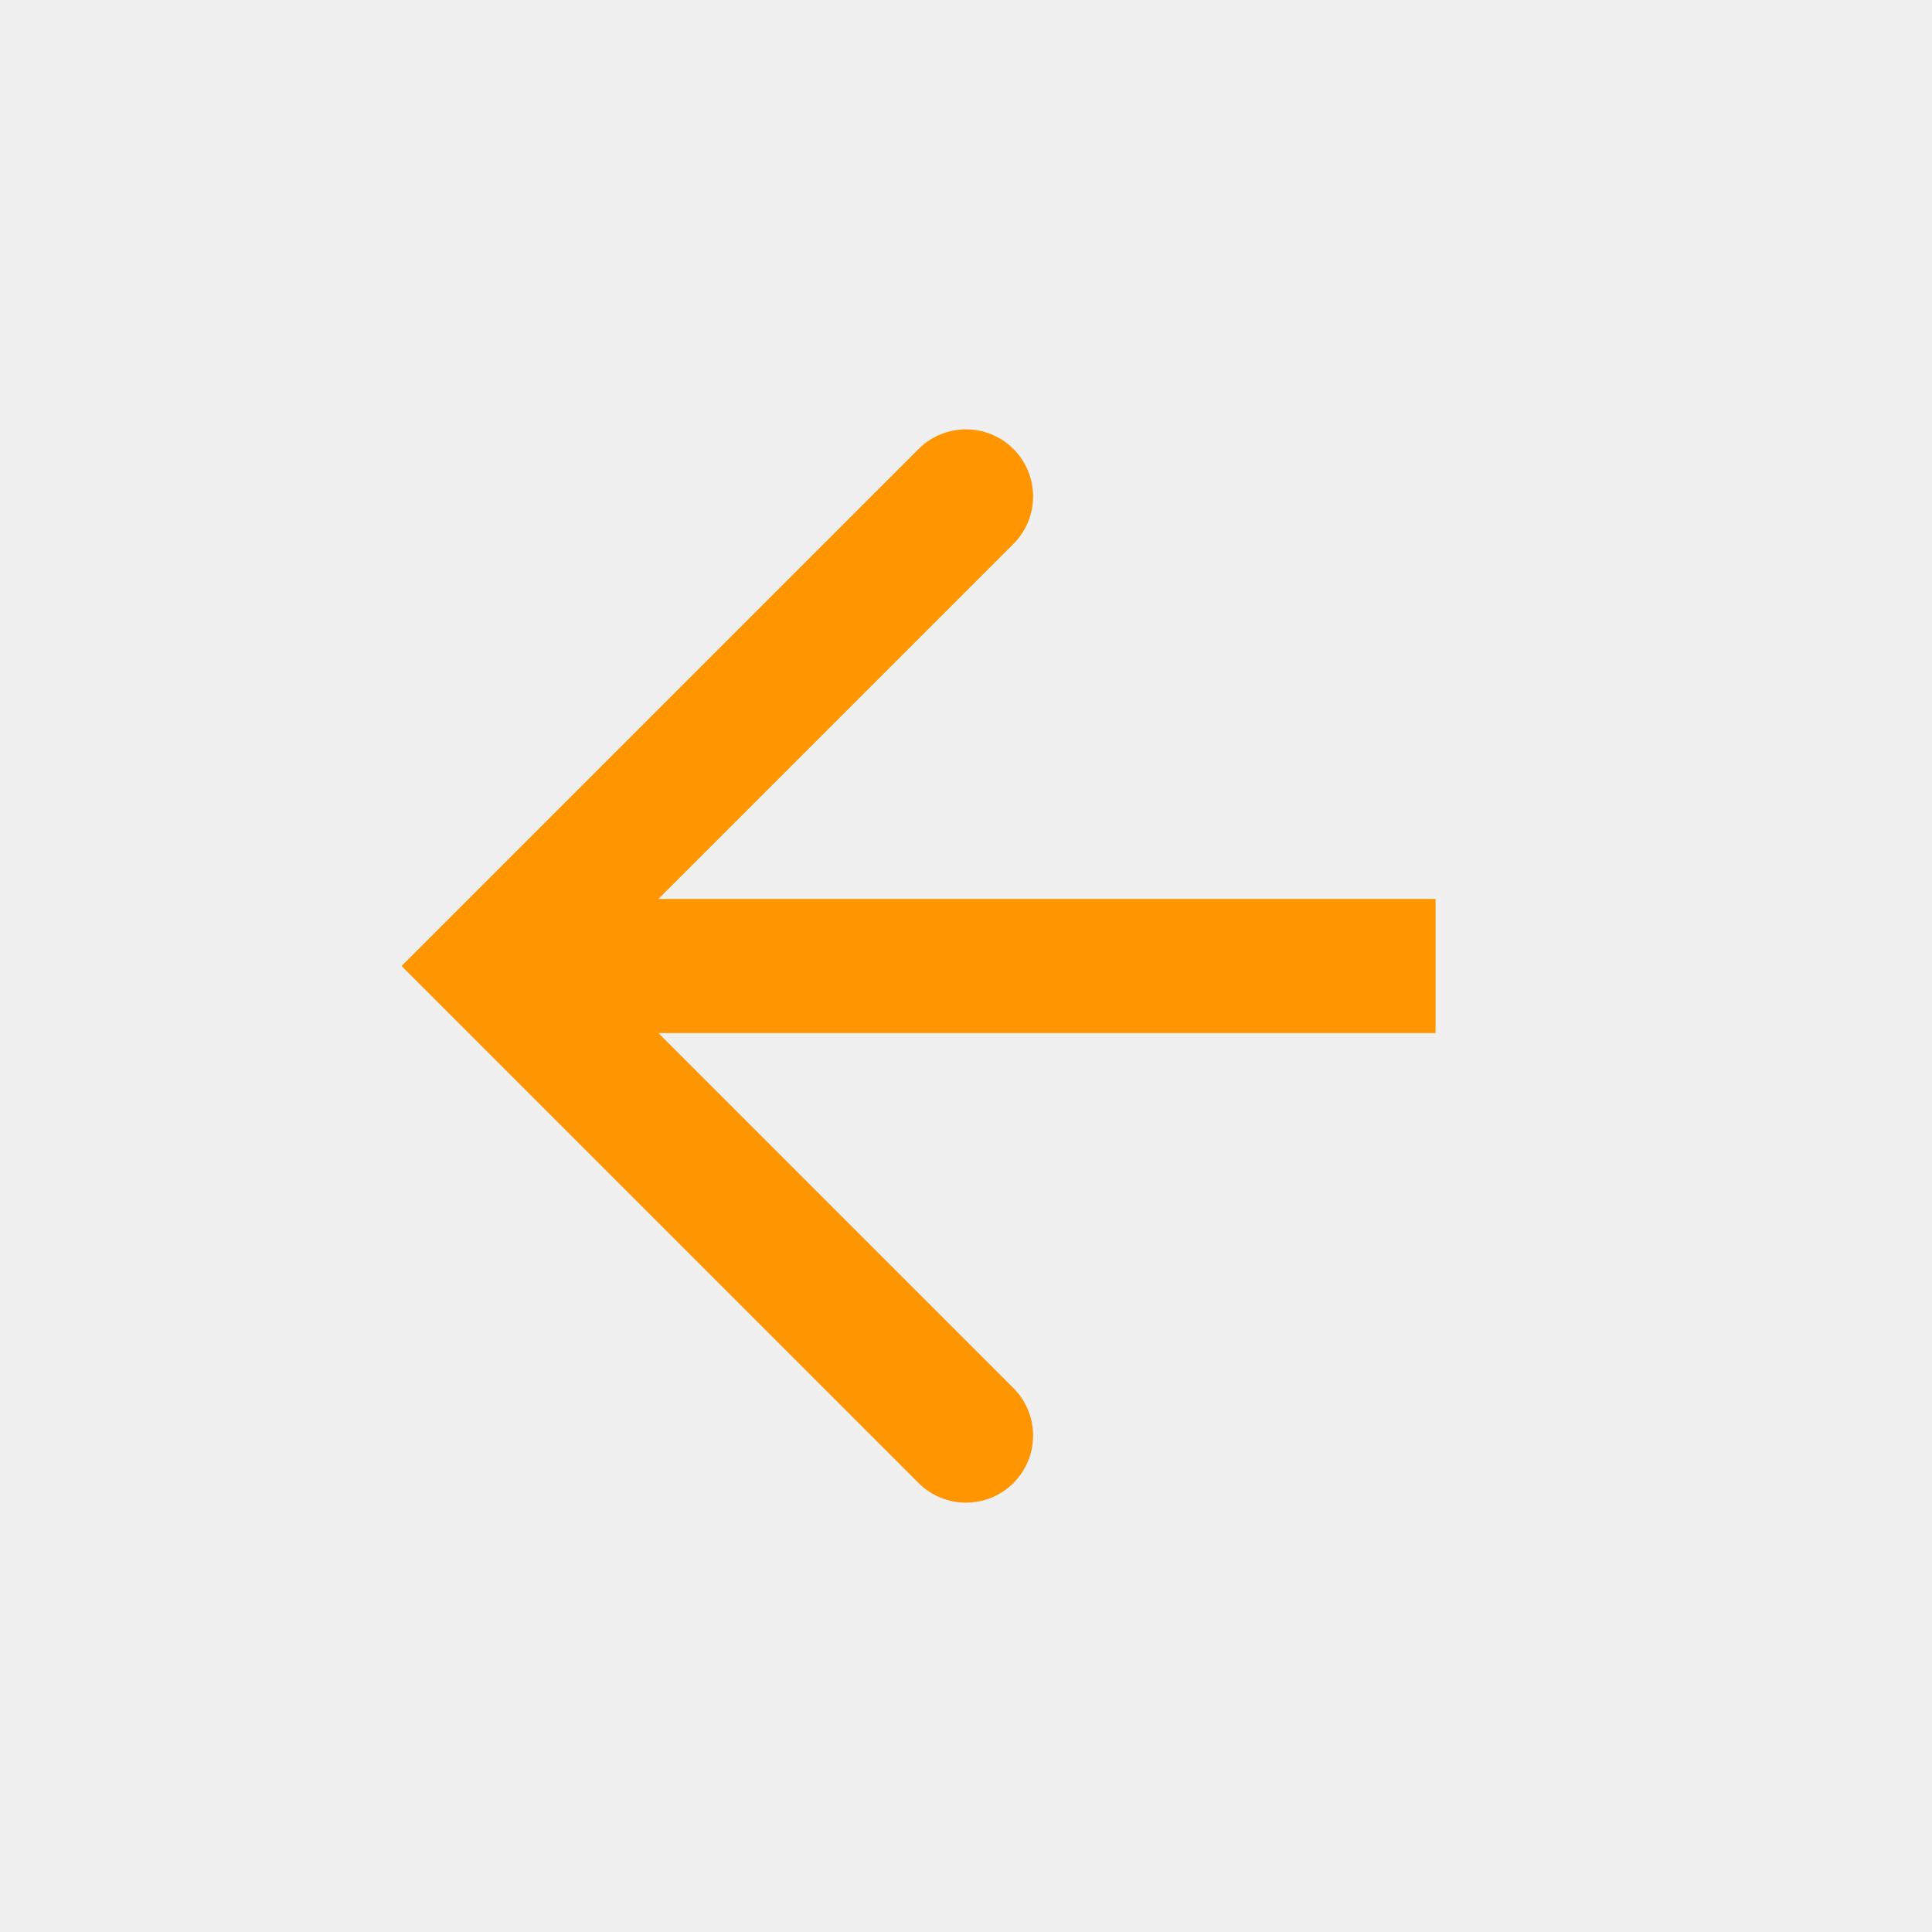
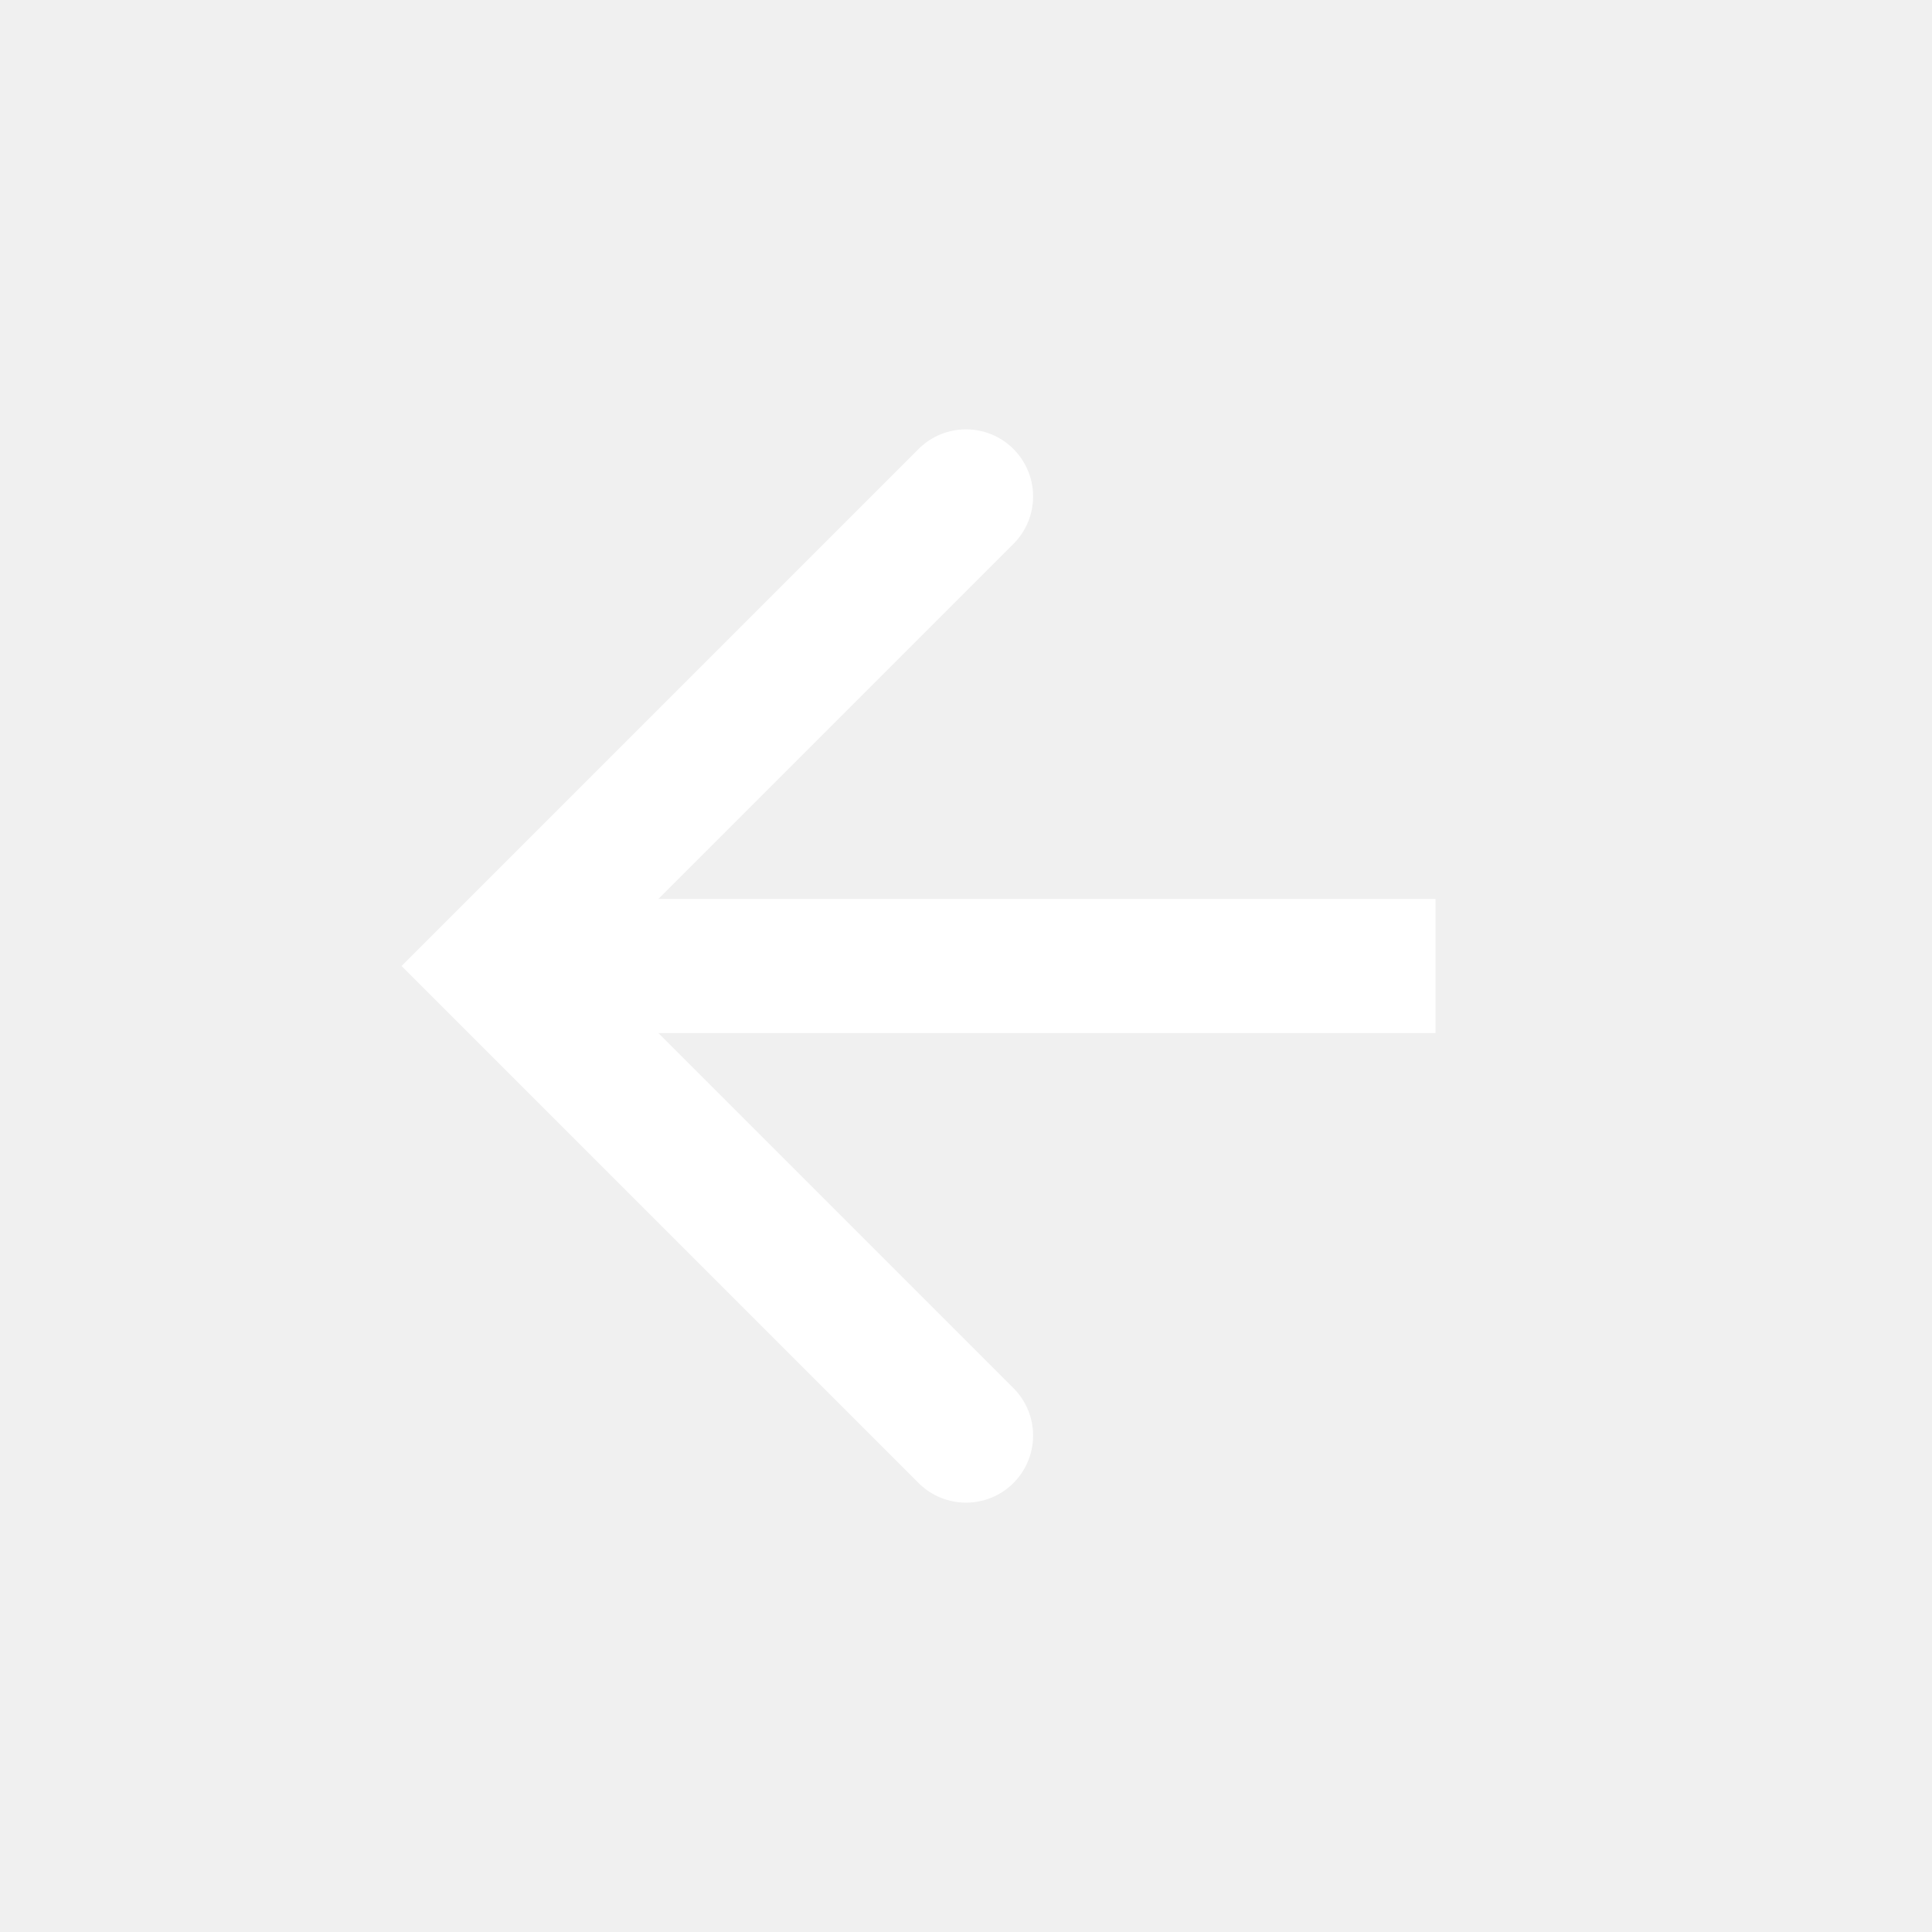
<svg xmlns="http://www.w3.org/2000/svg" width="24" height="24" viewBox="0 0 24 24" fill="none">
  <mask id="mask0" mask-type="alpha" maskUnits="userSpaceOnUse" x="0" y="0" width="25" height="25">
-     <rect x="0.5" y="23.5" width="23" height="23" transform="rotate(-90 0.5 23.5)" stroke="#FF9500" stroke-linecap="round" />
+     <rect x="0.5" y="23.5" width="23" height="23" transform="rotate(-90 0.5 23.5)" stroke="#FFFFFF" stroke-linecap="round" />
  </mask>
  <g mask="url(#mask0)">
</g>
-   <path d="M12 17.833L6.167 12L12 6.167M17.833 12L7 12L17.833 12Z" stroke="#FF9500" stroke-width="1.667" stroke-linecap="round" />
+   <path d="M12 17.833L6.167 12L12 6.167M17.833 12L7 12L17.833 12Z" stroke="#FFFFFF" stroke-width="1.667" stroke-linecap="round" />
</svg>
